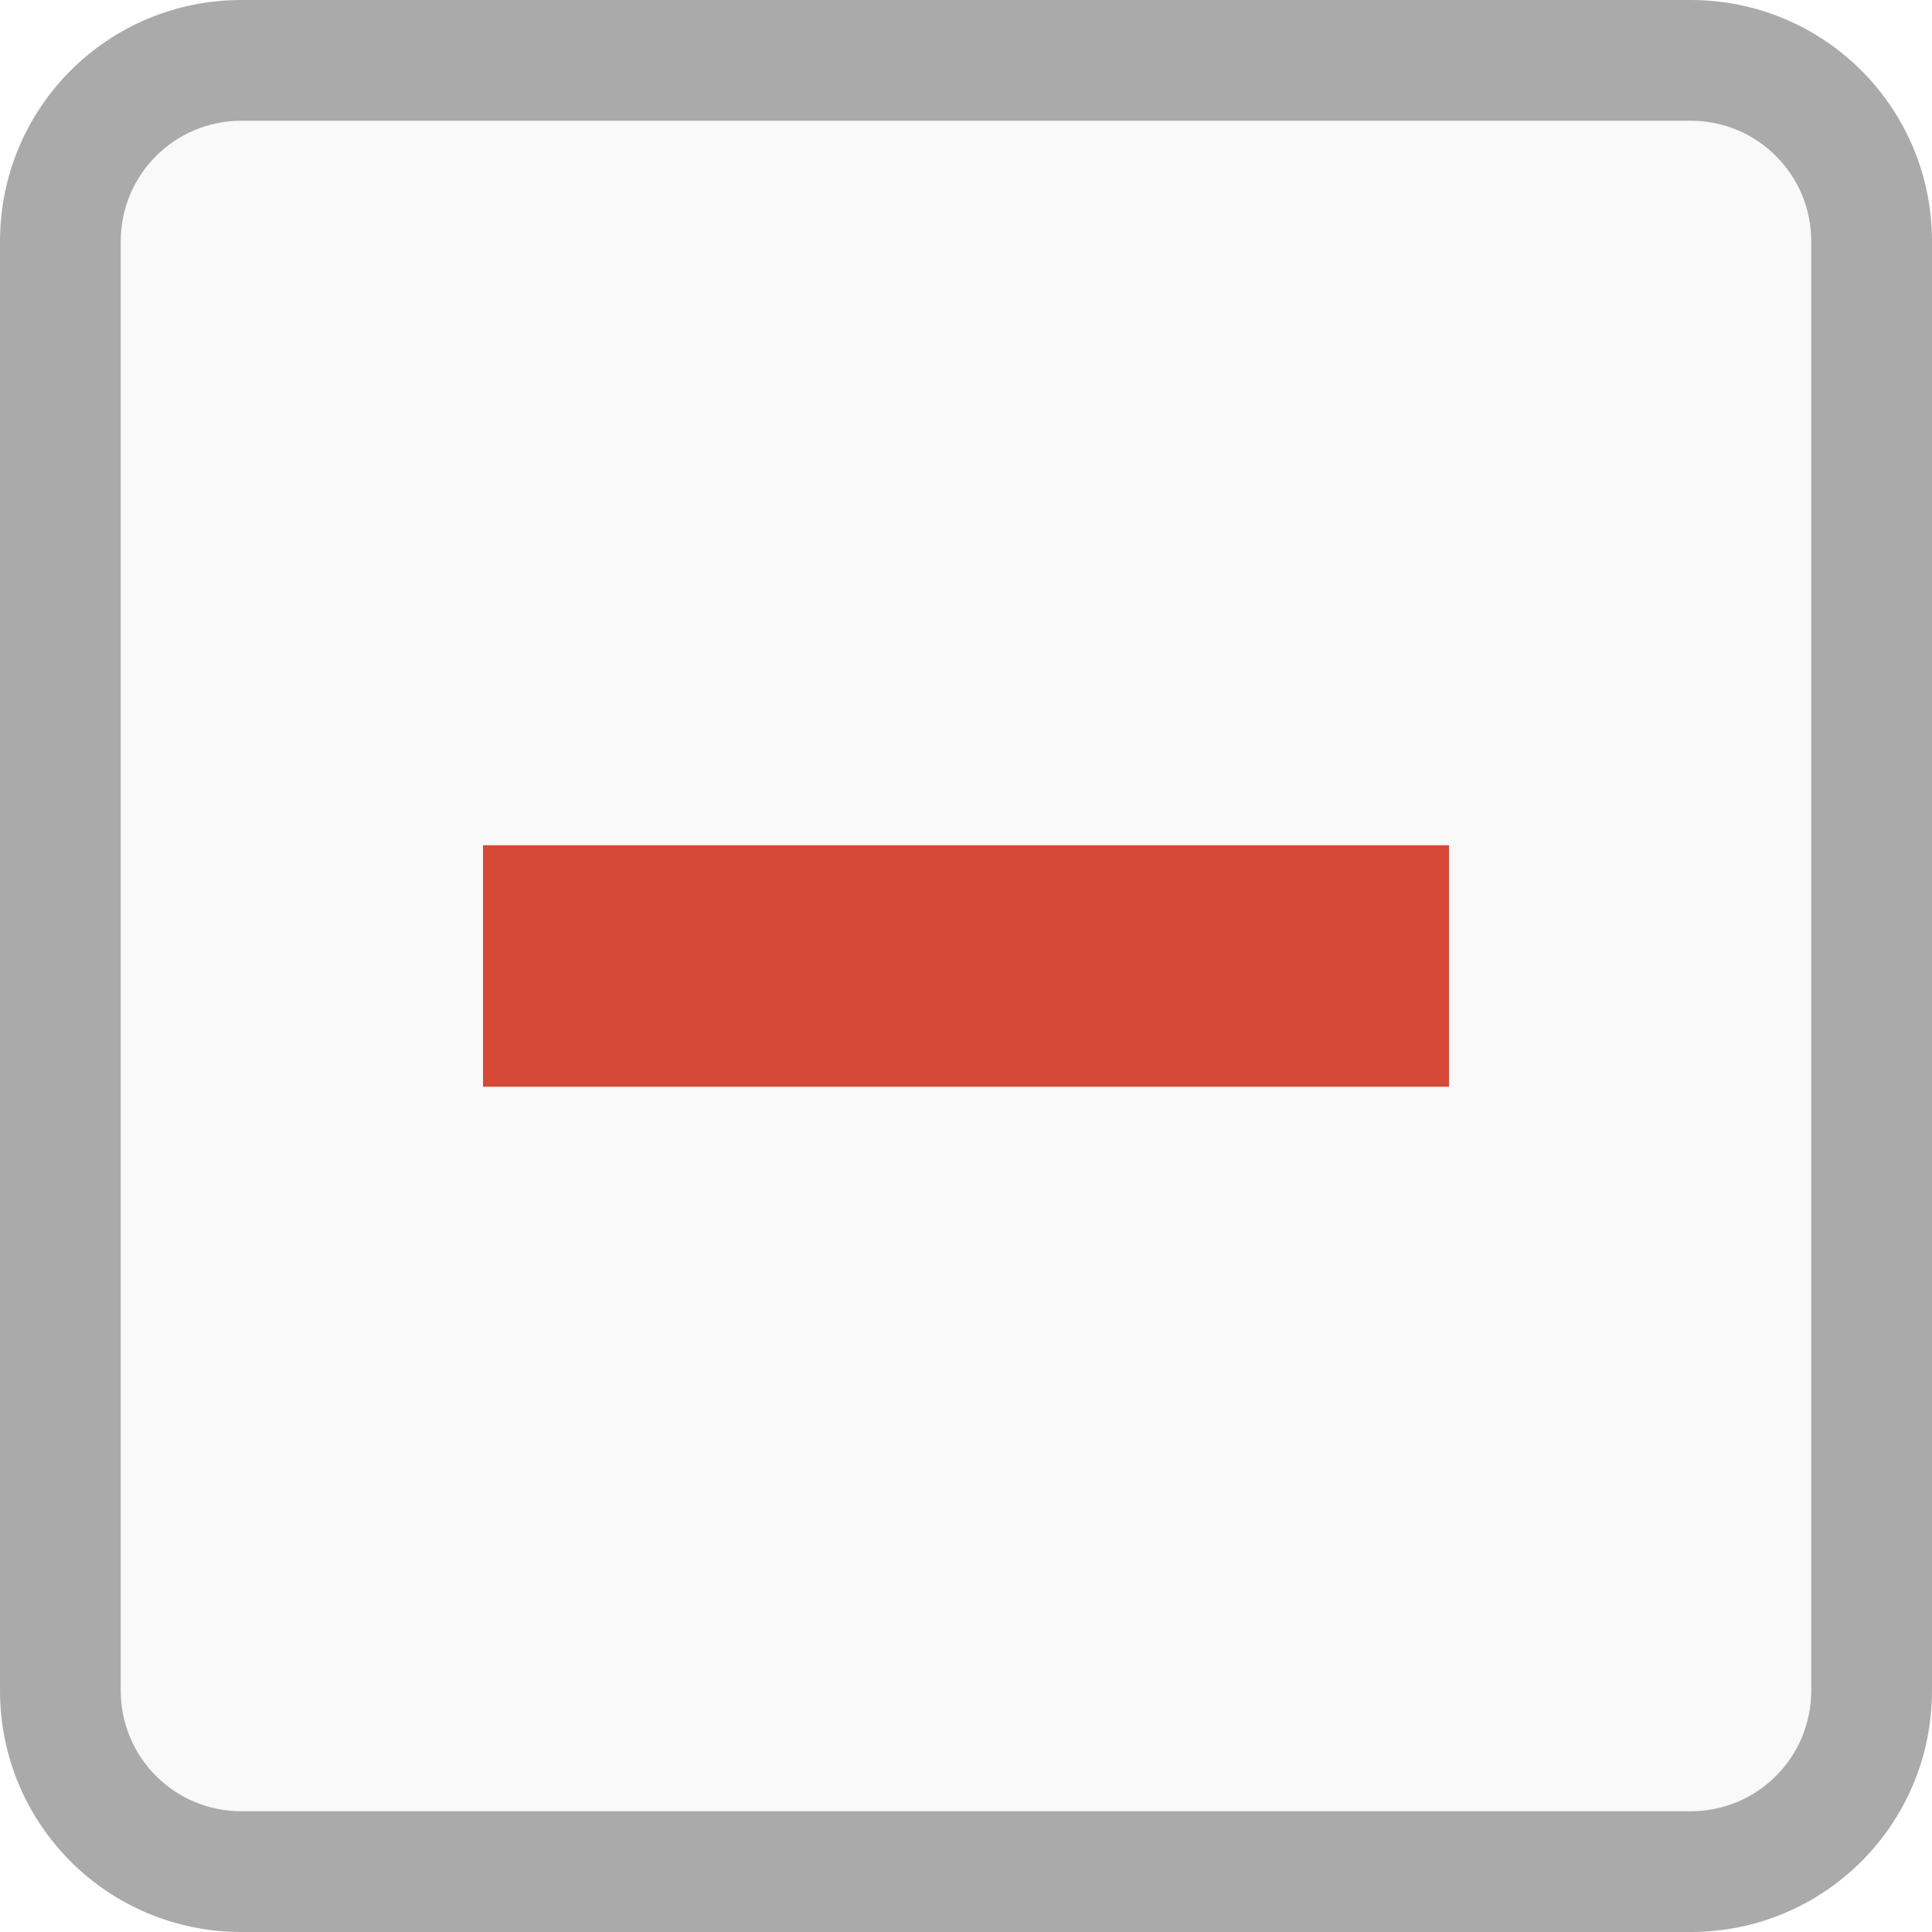
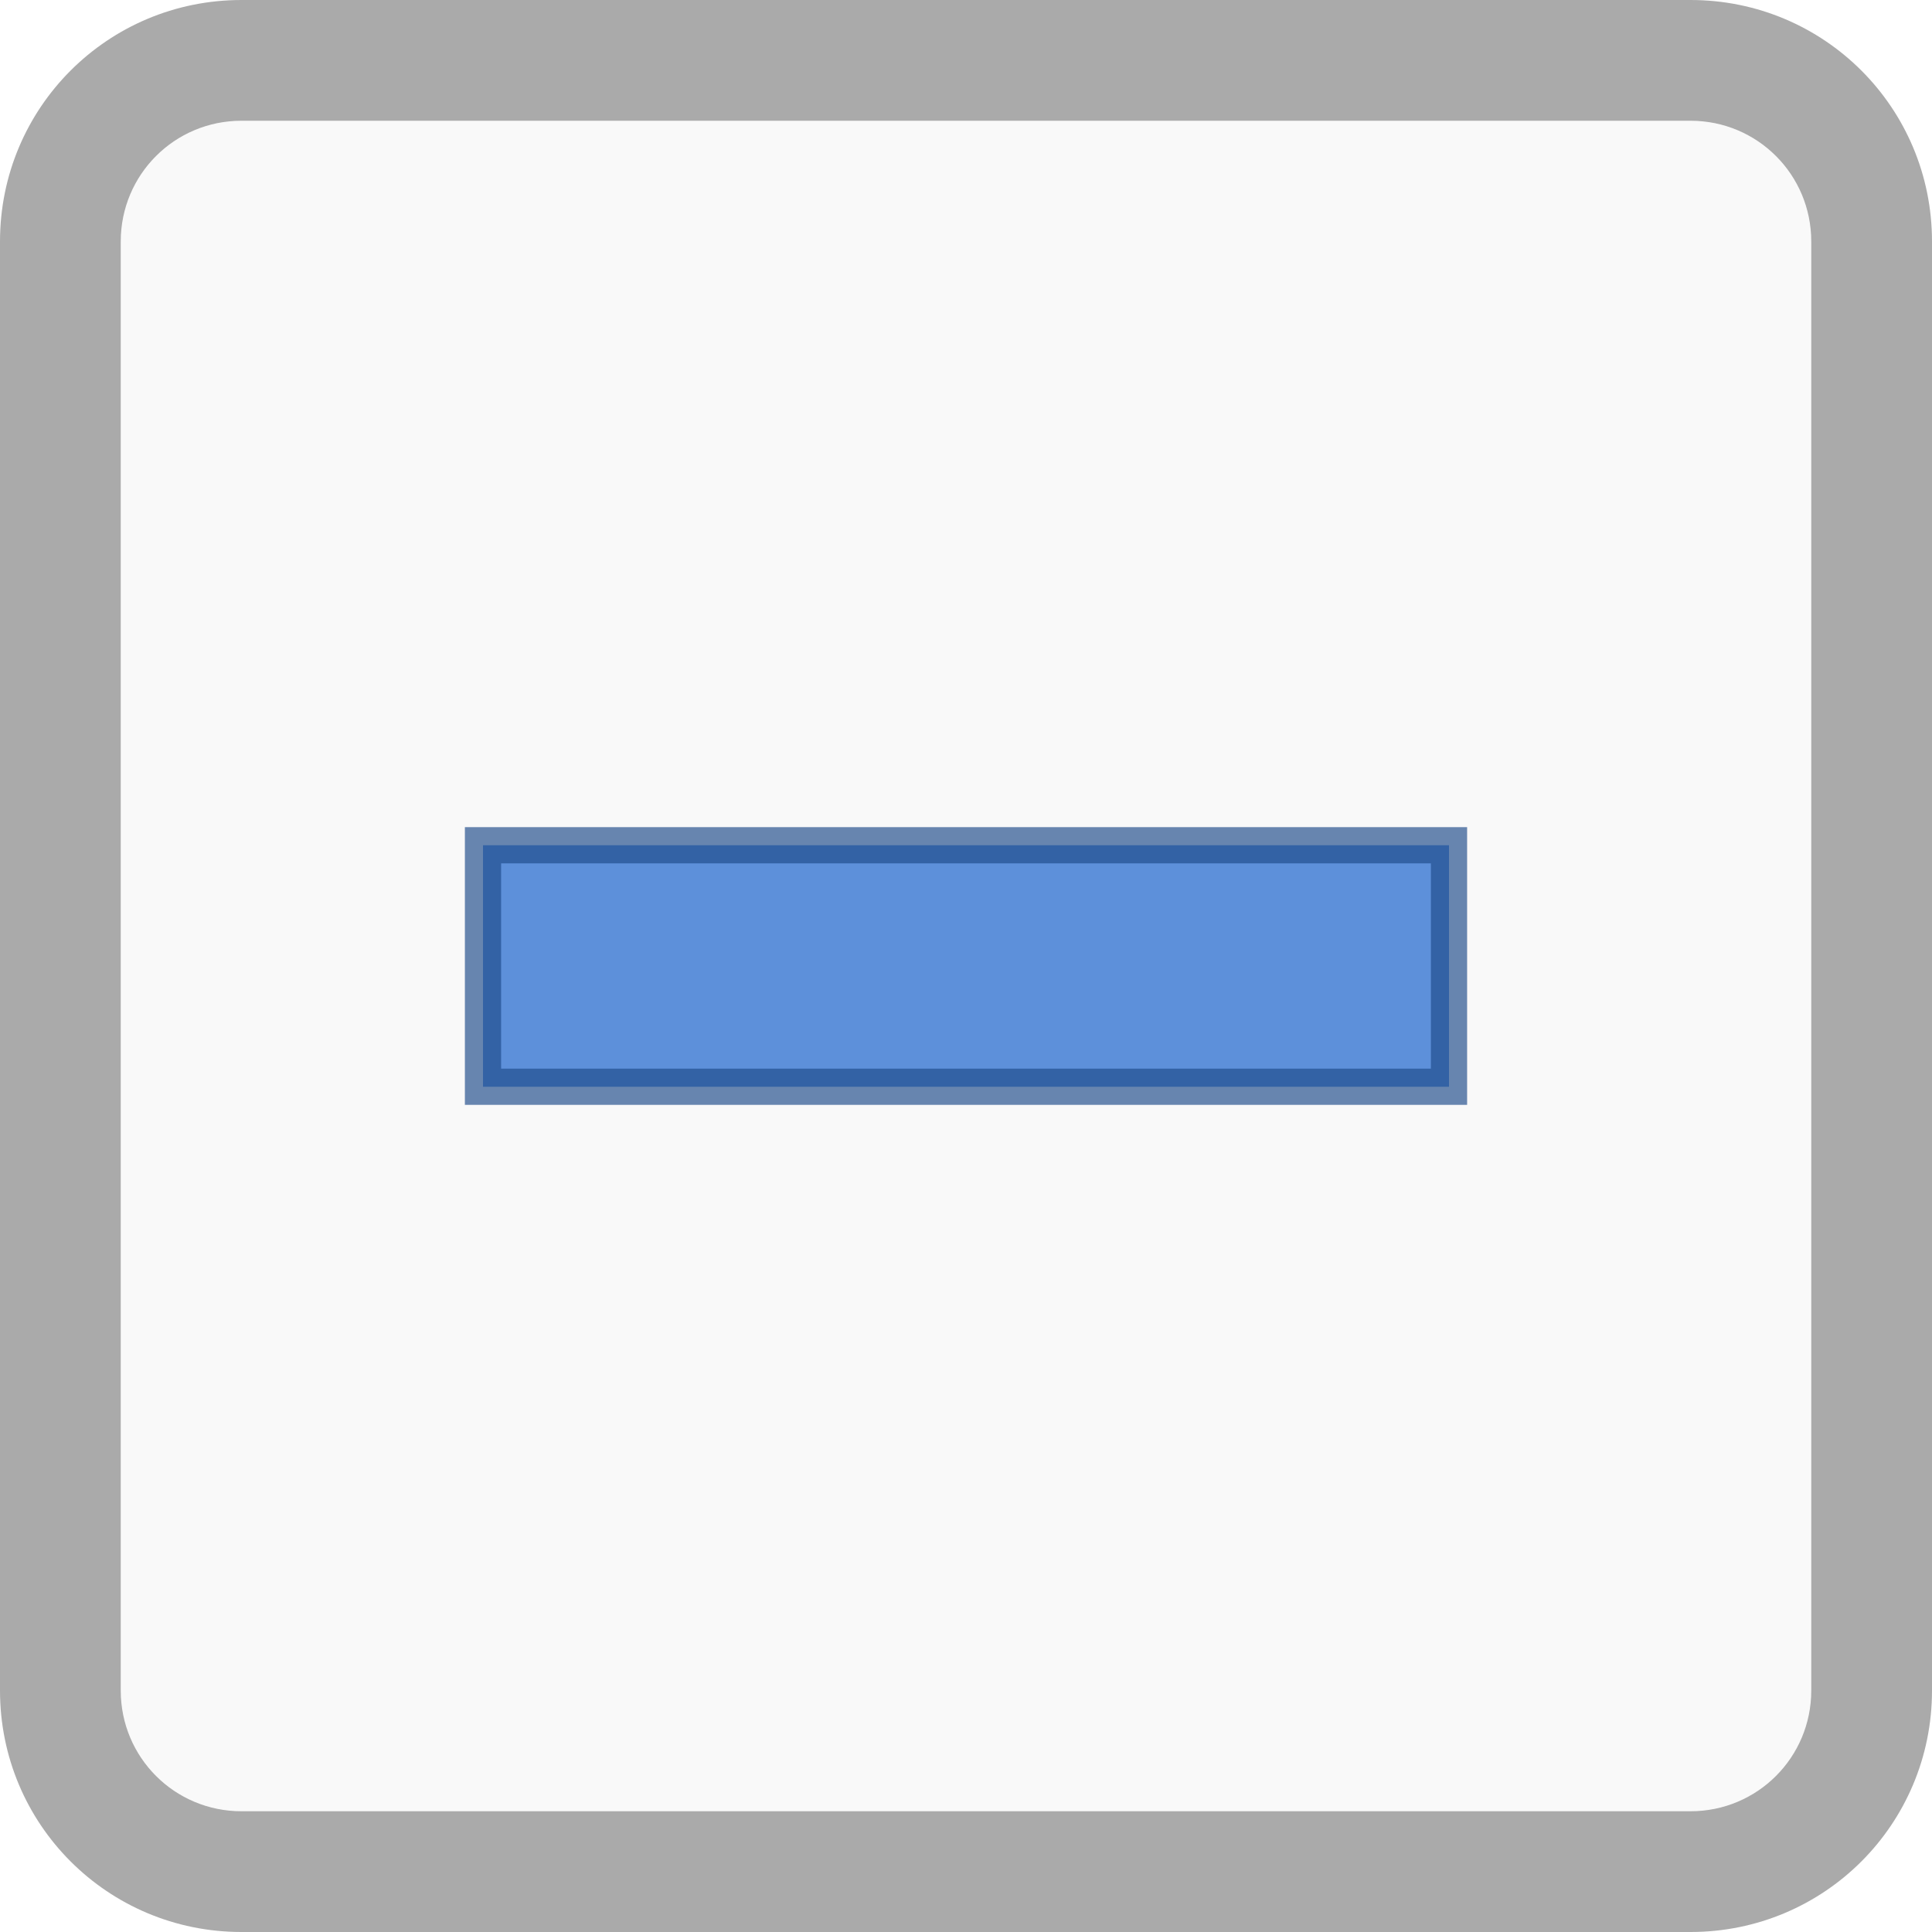
- <svg xmlns="http://www.w3.org/2000/svg" viewBox="0 0 16 16">
-   <g transform="translate(0 -1036.362)">
-     <rect width="14" x="1" y="1" rx="1" height="14" style="fill:#f9f9f9" transform="translate(0 1036.362)" />
-     <path style="fill:#aaa" d="M 2 0 C 0.892 0 3.2526065e-18 0.892 0 2 L 0 14 C 0 15.108 0.892 16 2 16 L 14 16 C 15.108 16 16 15.108 16 14 L 16 2 C 16 0.892 15.108 3.2526065e-18 14 0 L 2 0 z M 2 1 L 14 1 C 14.554 1 15 1.446 15 2 L 15 14 C 15 14.554 14.554 15 14 15 L 2 15 C 1.446 15 1 14.554 1 14 L 1 2 C 1 1.446 1.446 1 2 1 z " transform="translate(0 1036.362)" />
-     <rect width="8" x="4" y="1043.362" height="2" style="fill:#d64937" />
-   </g>
+ <svg xmlns="http://www.w3.org/2000/svg" viewBox="0 0 16 16" id="svg2" version="1.1" width="100%" height="100%">
+   <defs id="defs14" />
+   <rect id="rect6" style="fill:#f9f9f9" height="14" rx="1" y="1" x="1" width="14" />
+   <path id="path8" d="M 2,0 C 0.892,0 0,0.892 0,2 l 0,12 c 0,1.108 0.892,2 2,2 l 12,0 c 1.108,0 2,-0.892 2,-2 L 16,2 C 16,0.892 15.108,0 14,0 L 2,0 z m 0,1 12,0 c 0.554,0 1,0.446 1,1 l 0,12 c 0,0.554 -0.446,1 -1,1 L 2,15 C 1.446,15 1,14.554 1,14 L 1,2 C 1,1.446 1.446,1 2,1 z" style="fill:#aaaaaa" />
+   <rect id="rect10" style="fill:#5d90da;fill-opacity:1;stroke:#1f4b8a;stroke-opacity:0.667;stroke-width:0.3;stroke-miterlimit:4;stroke-dasharray:none" height="2" y="7" x="4" width="8" />
</svg>
